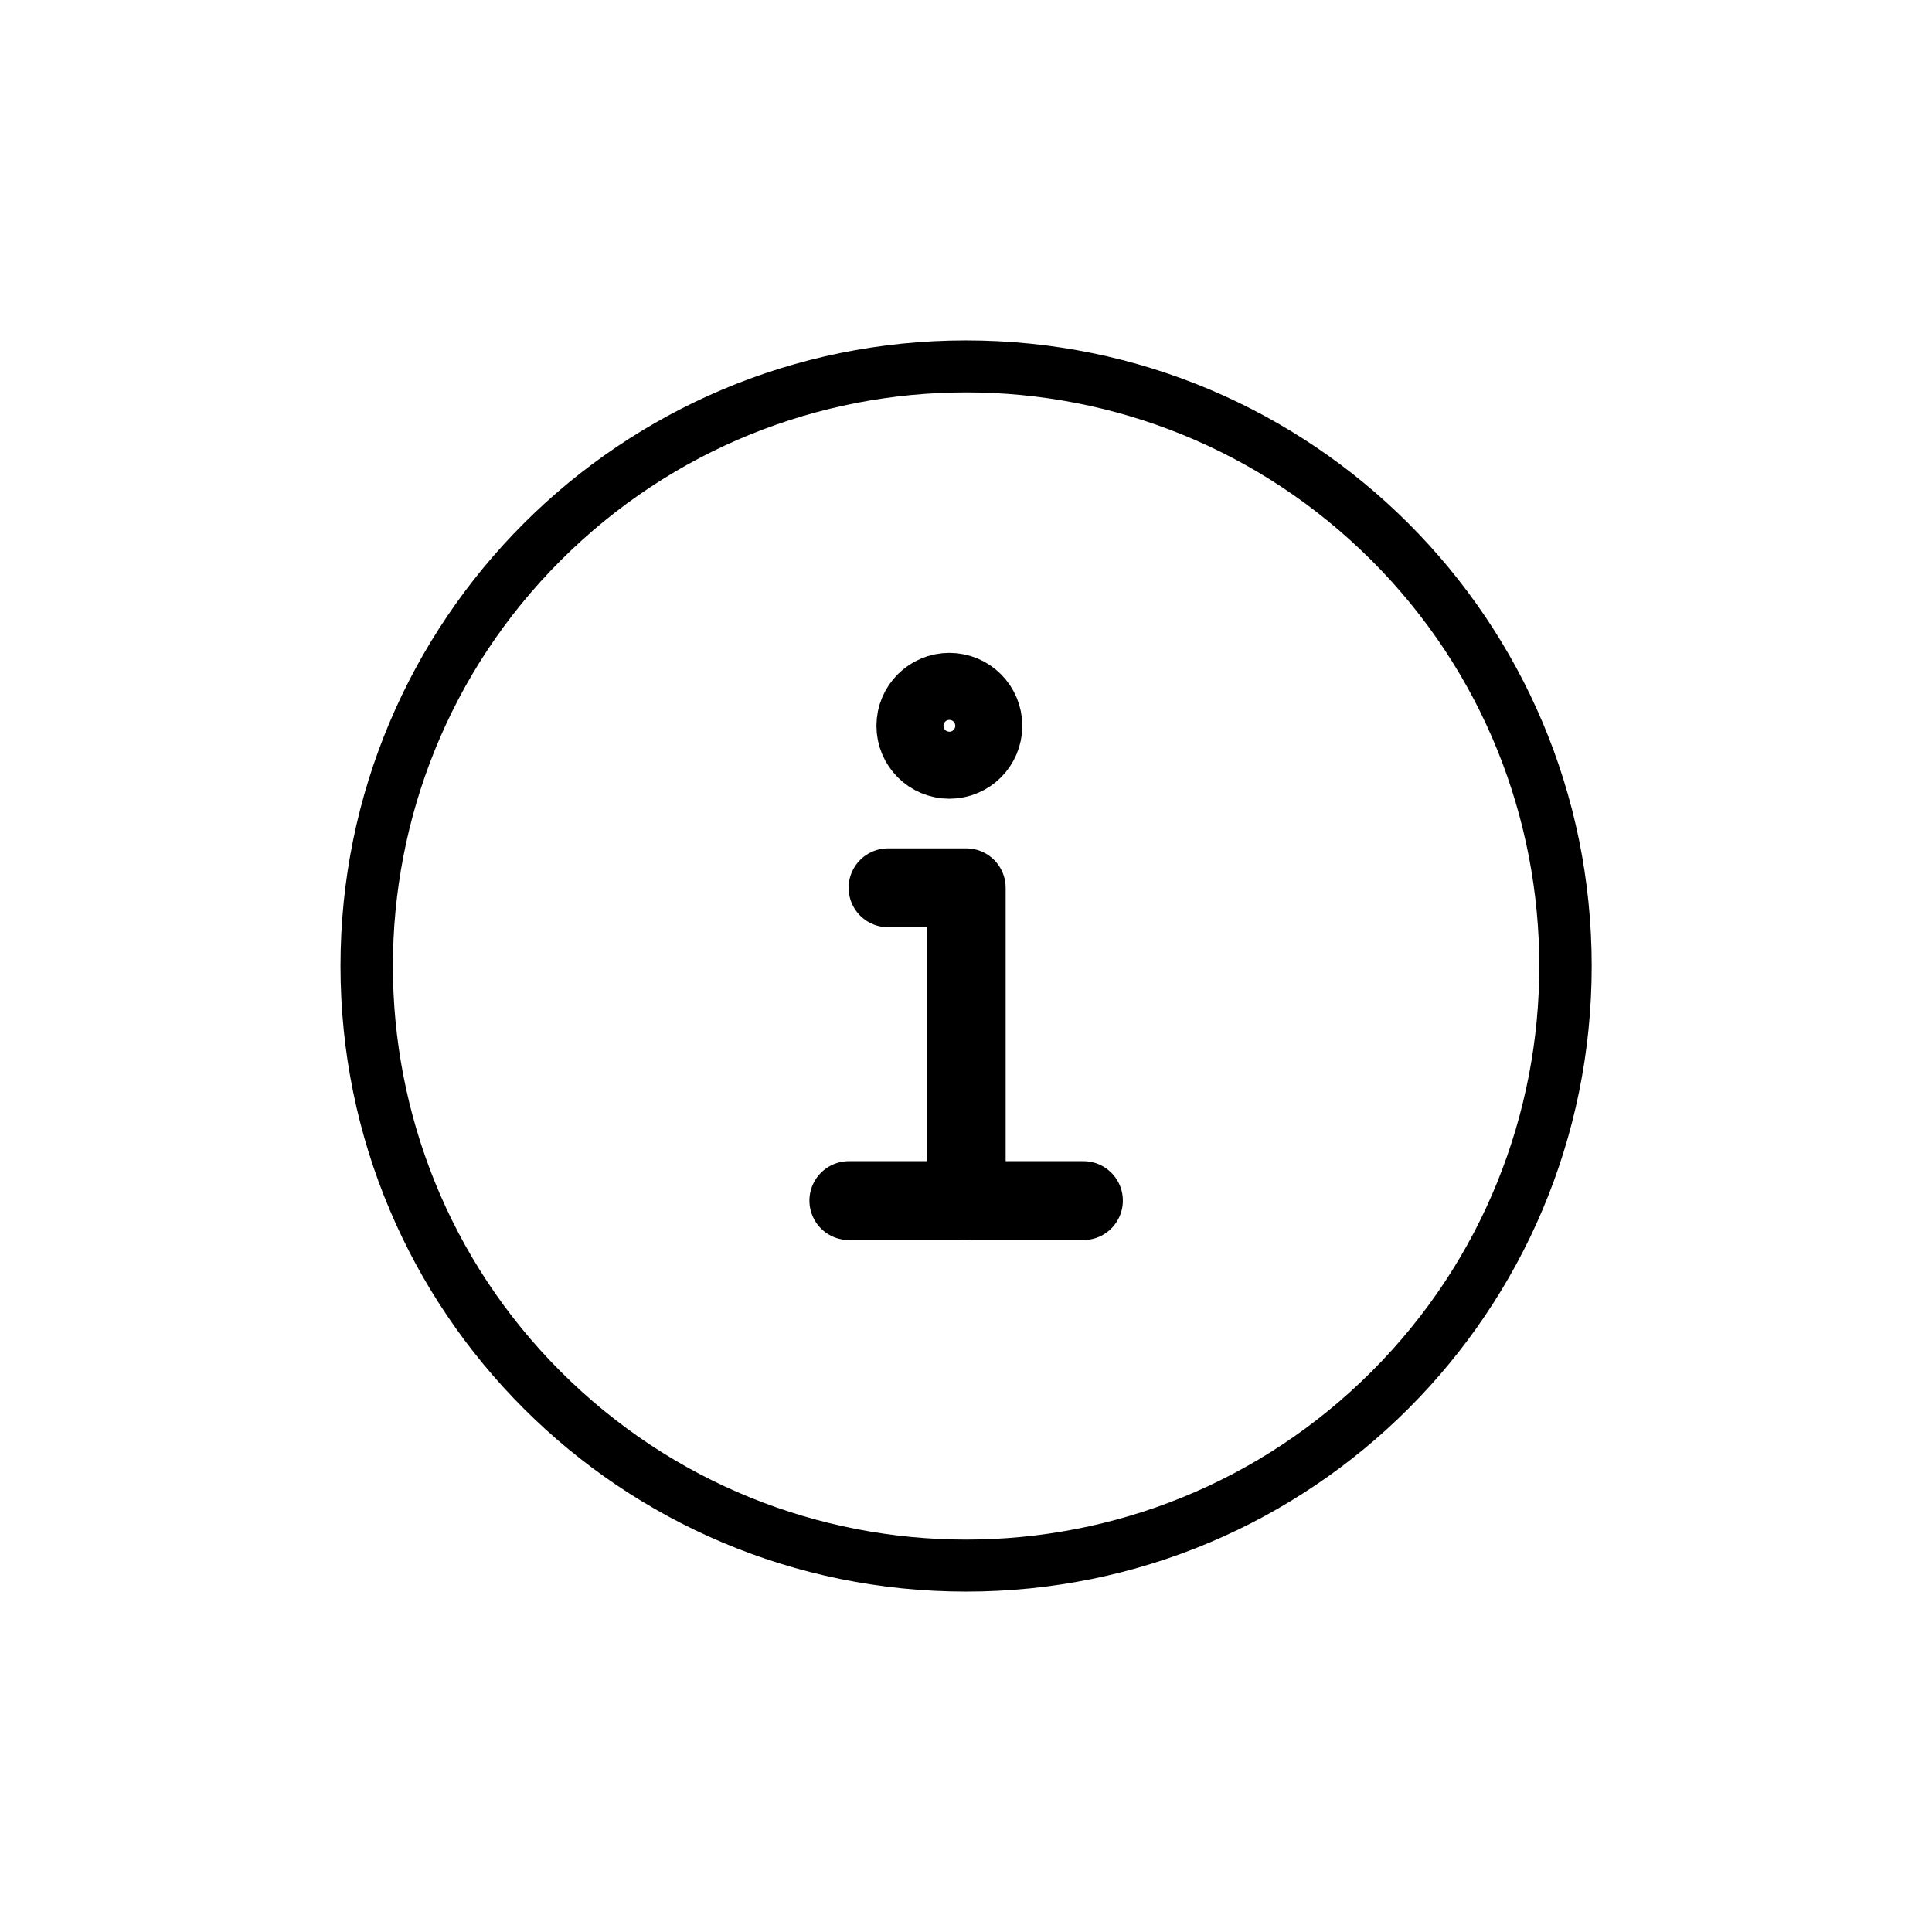
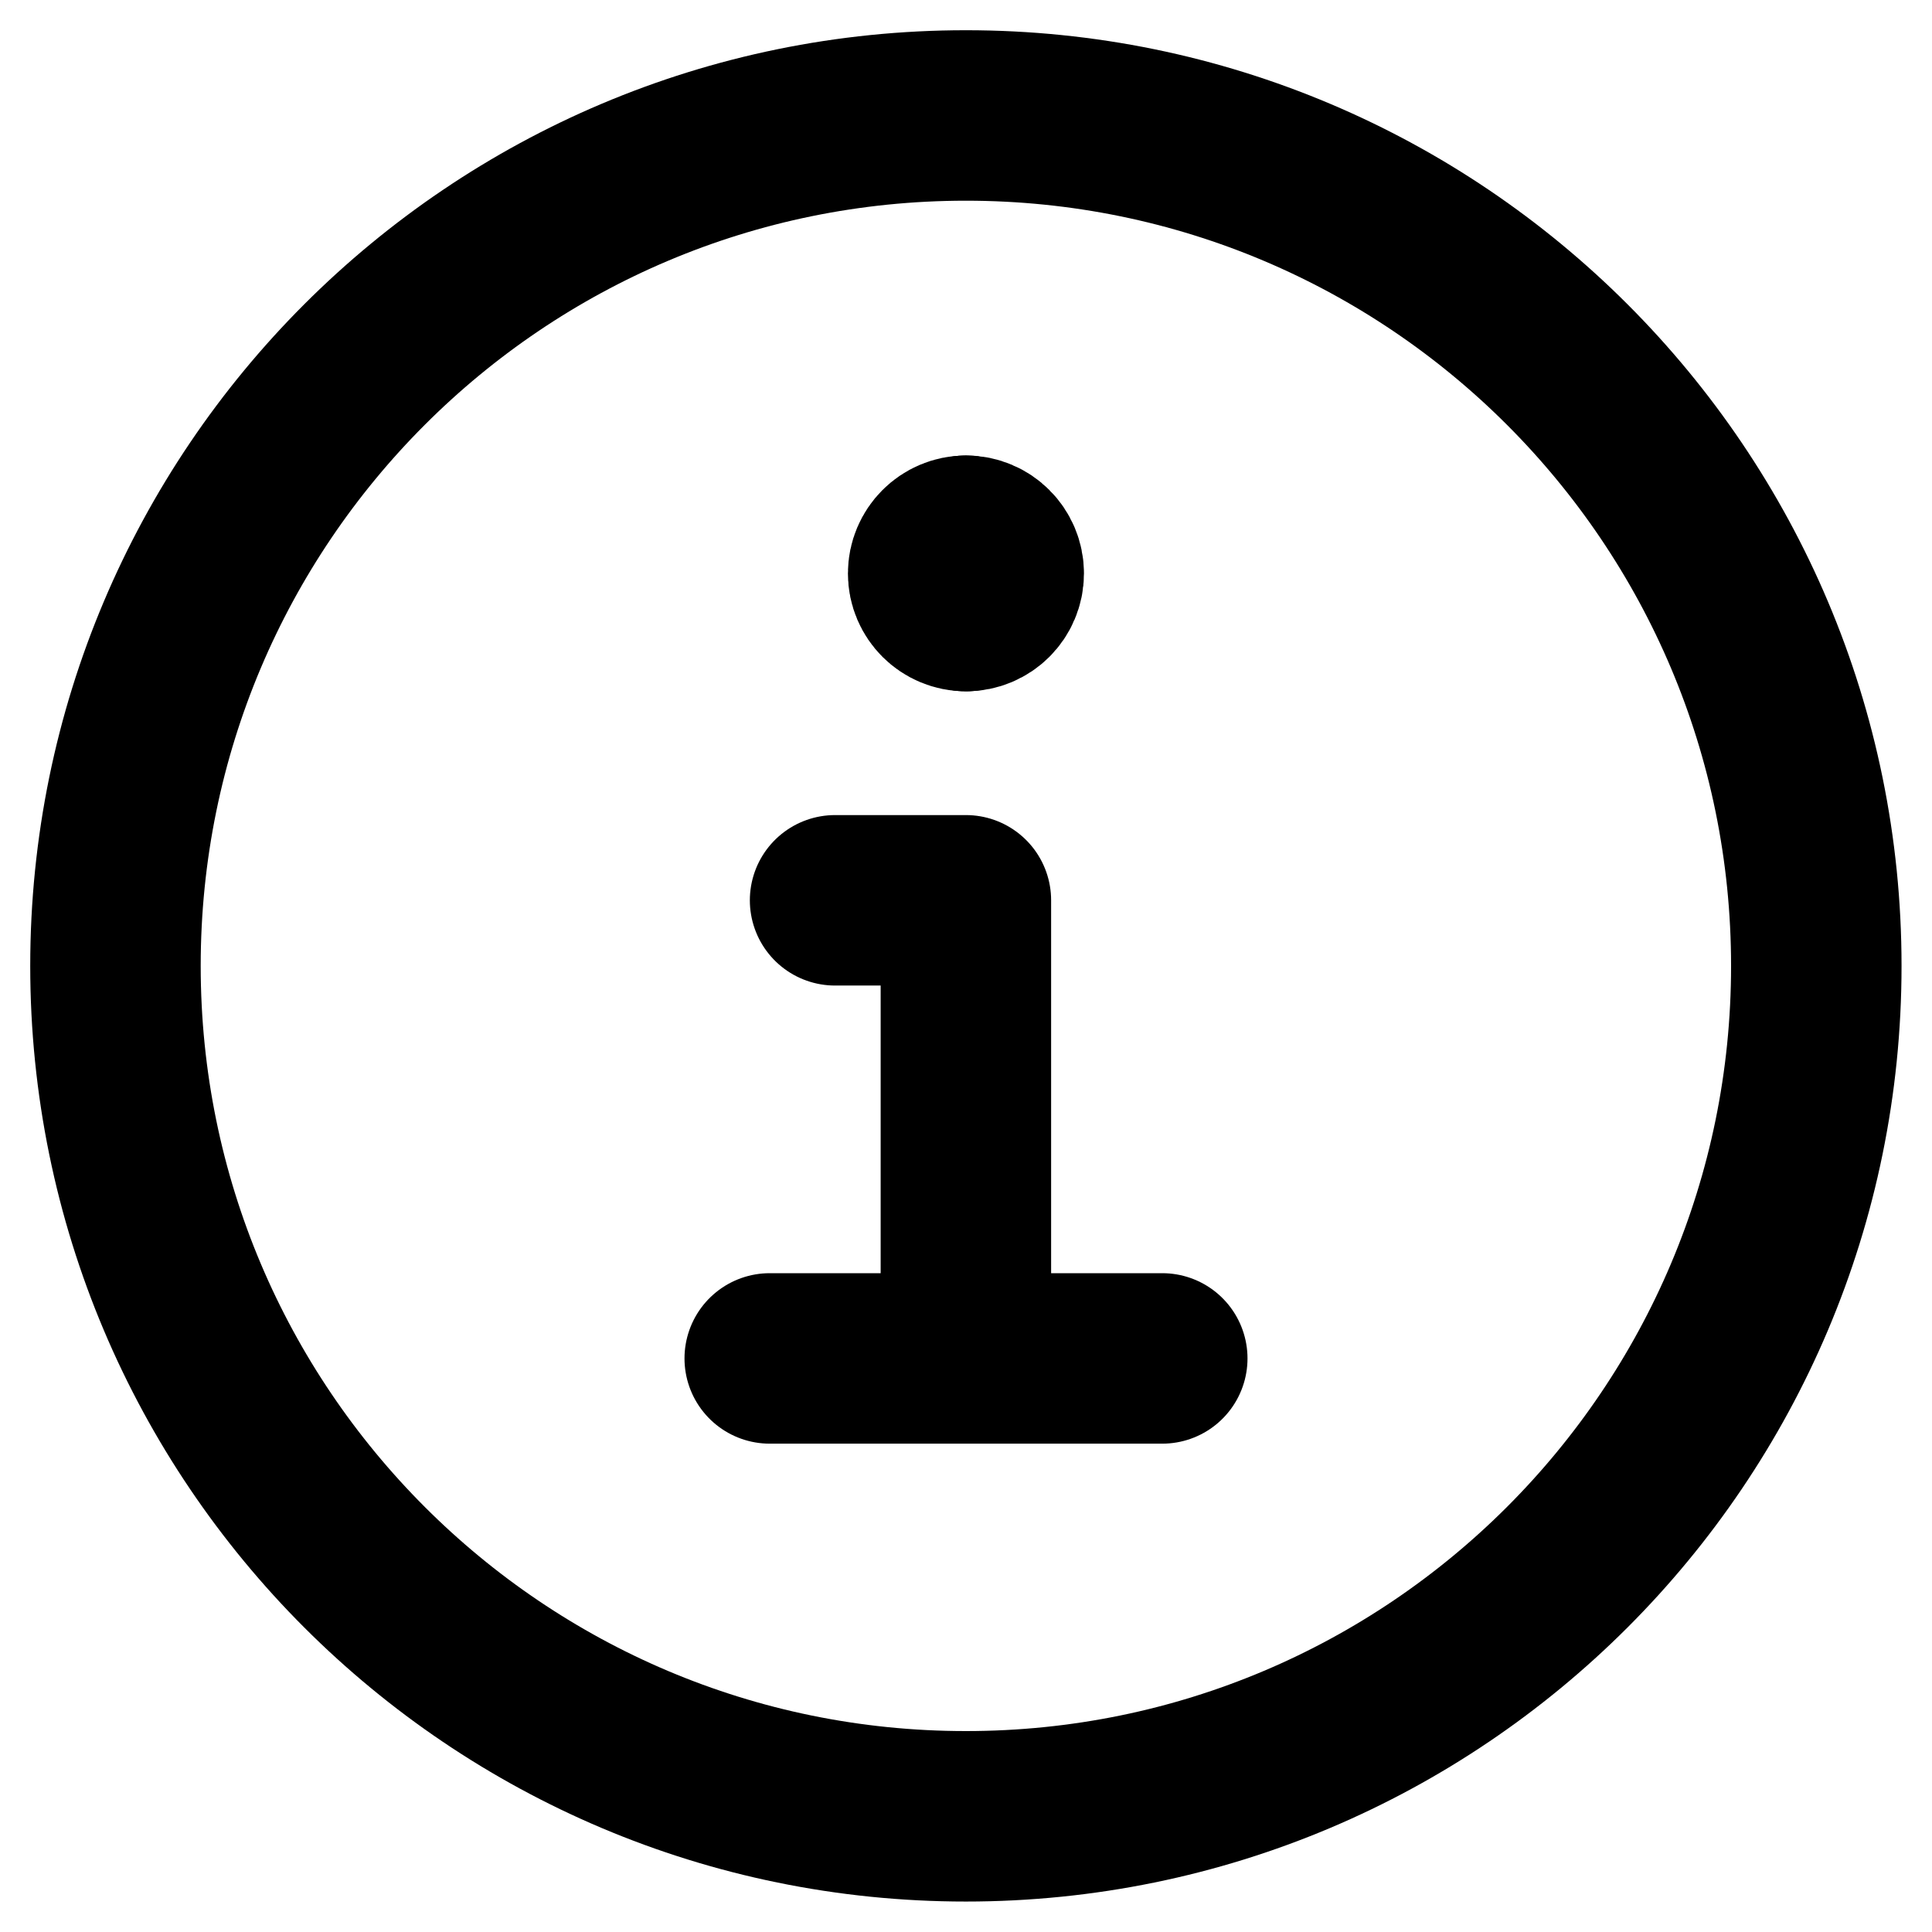
- <svg xmlns="http://www.w3.org/2000/svg" width="42" height="42" viewBox="0 0 42 42" fill="none">
-   <path fill-rule="evenodd" clip-rule="evenodd" d="M7.402 21C7.402 13.483 13.486 7.4 21.002 7.4C28.52 7.4 34.602 13.484 34.602 21C34.602 28.518 28.519 34.6 21.002 34.6C13.485 34.6 7.402 28.517 7.402 21ZM12.187 29.815C17.06 34.688 24.946 34.687 29.818 29.815C34.678 24.955 34.678 17.046 29.818 12.185C24.945 7.312 17.059 7.313 12.187 12.185C7.326 17.046 7.326 24.955 12.187 29.815Z" fill="black" />
-   <path d="M18.453 26.1H23.553" stroke="black" stroke-width="1.714" stroke-linecap="round" stroke-linejoin="round" />
-   <path d="M20.639 16.507C21.041 16.507 21.367 16.181 21.367 15.779C21.367 15.376 21.041 15.05 20.639 15.05C20.236 15.05 19.91 15.376 19.91 15.779C19.91 16.181 20.236 16.507 20.639 16.507Z" stroke="black" stroke-width="1.714" stroke-linecap="round" stroke-linejoin="round" />
-   <path d="M21.005 26.1V19.3H19.305" stroke="black" stroke-width="1.714" stroke-linecap="round" stroke-linejoin="round" />
+ <svg xmlns="http://www.w3.org/2000/svg" width="17" height="17" viewBox="0 0 17 17" fill="none">
+   <g id="information-circle--information-frame-info-more-help-point-circle">
+     <path id="Vector" d="M8.499 15.982C12.632 15.982 15.982 12.632 15.982 8.499C15.982 4.366 12.632 1.016 8.499 1.016C4.366 1.016 1.016 4.366 1.016 8.499C1.016 12.632 4.366 15.982 8.499 15.982Z" stroke="currentColor" stroke-width="1.5" stroke-linecap="round" stroke-linejoin="round" />
+     <path id="Vector_2" d="M6.773 11.953H10.227" stroke="currentColor" stroke-width="1.5" stroke-linecap="round" stroke-linejoin="round" />
+     <path id="Vector_3" d="M8.499 11.951V7.922H7.348" stroke="currentColor" stroke-width="1.5" stroke-linecap="round" stroke-linejoin="round" />
+     <g id="Group 2605">
+       <path id="Ellipse 1111" d="M8.499 5.333C8.34 5.333 8.211 5.205 8.211 5.046C8.211 4.887 8.34 4.758 8.499 4.758" stroke="currentColor" stroke-width="1.5" stroke-linecap="round" stroke-linejoin="round" />
+       <path id="Ellipse 1112" d="M8.5 5.333C8.659 5.333 8.788 5.205 8.788 5.046C8.788 4.887 8.659 4.758 8.5 4.758" stroke="currentColor" stroke-width="1.5" stroke-linecap="round" stroke-linejoin="round" />
+     </g>
+   </g>
</svg>
